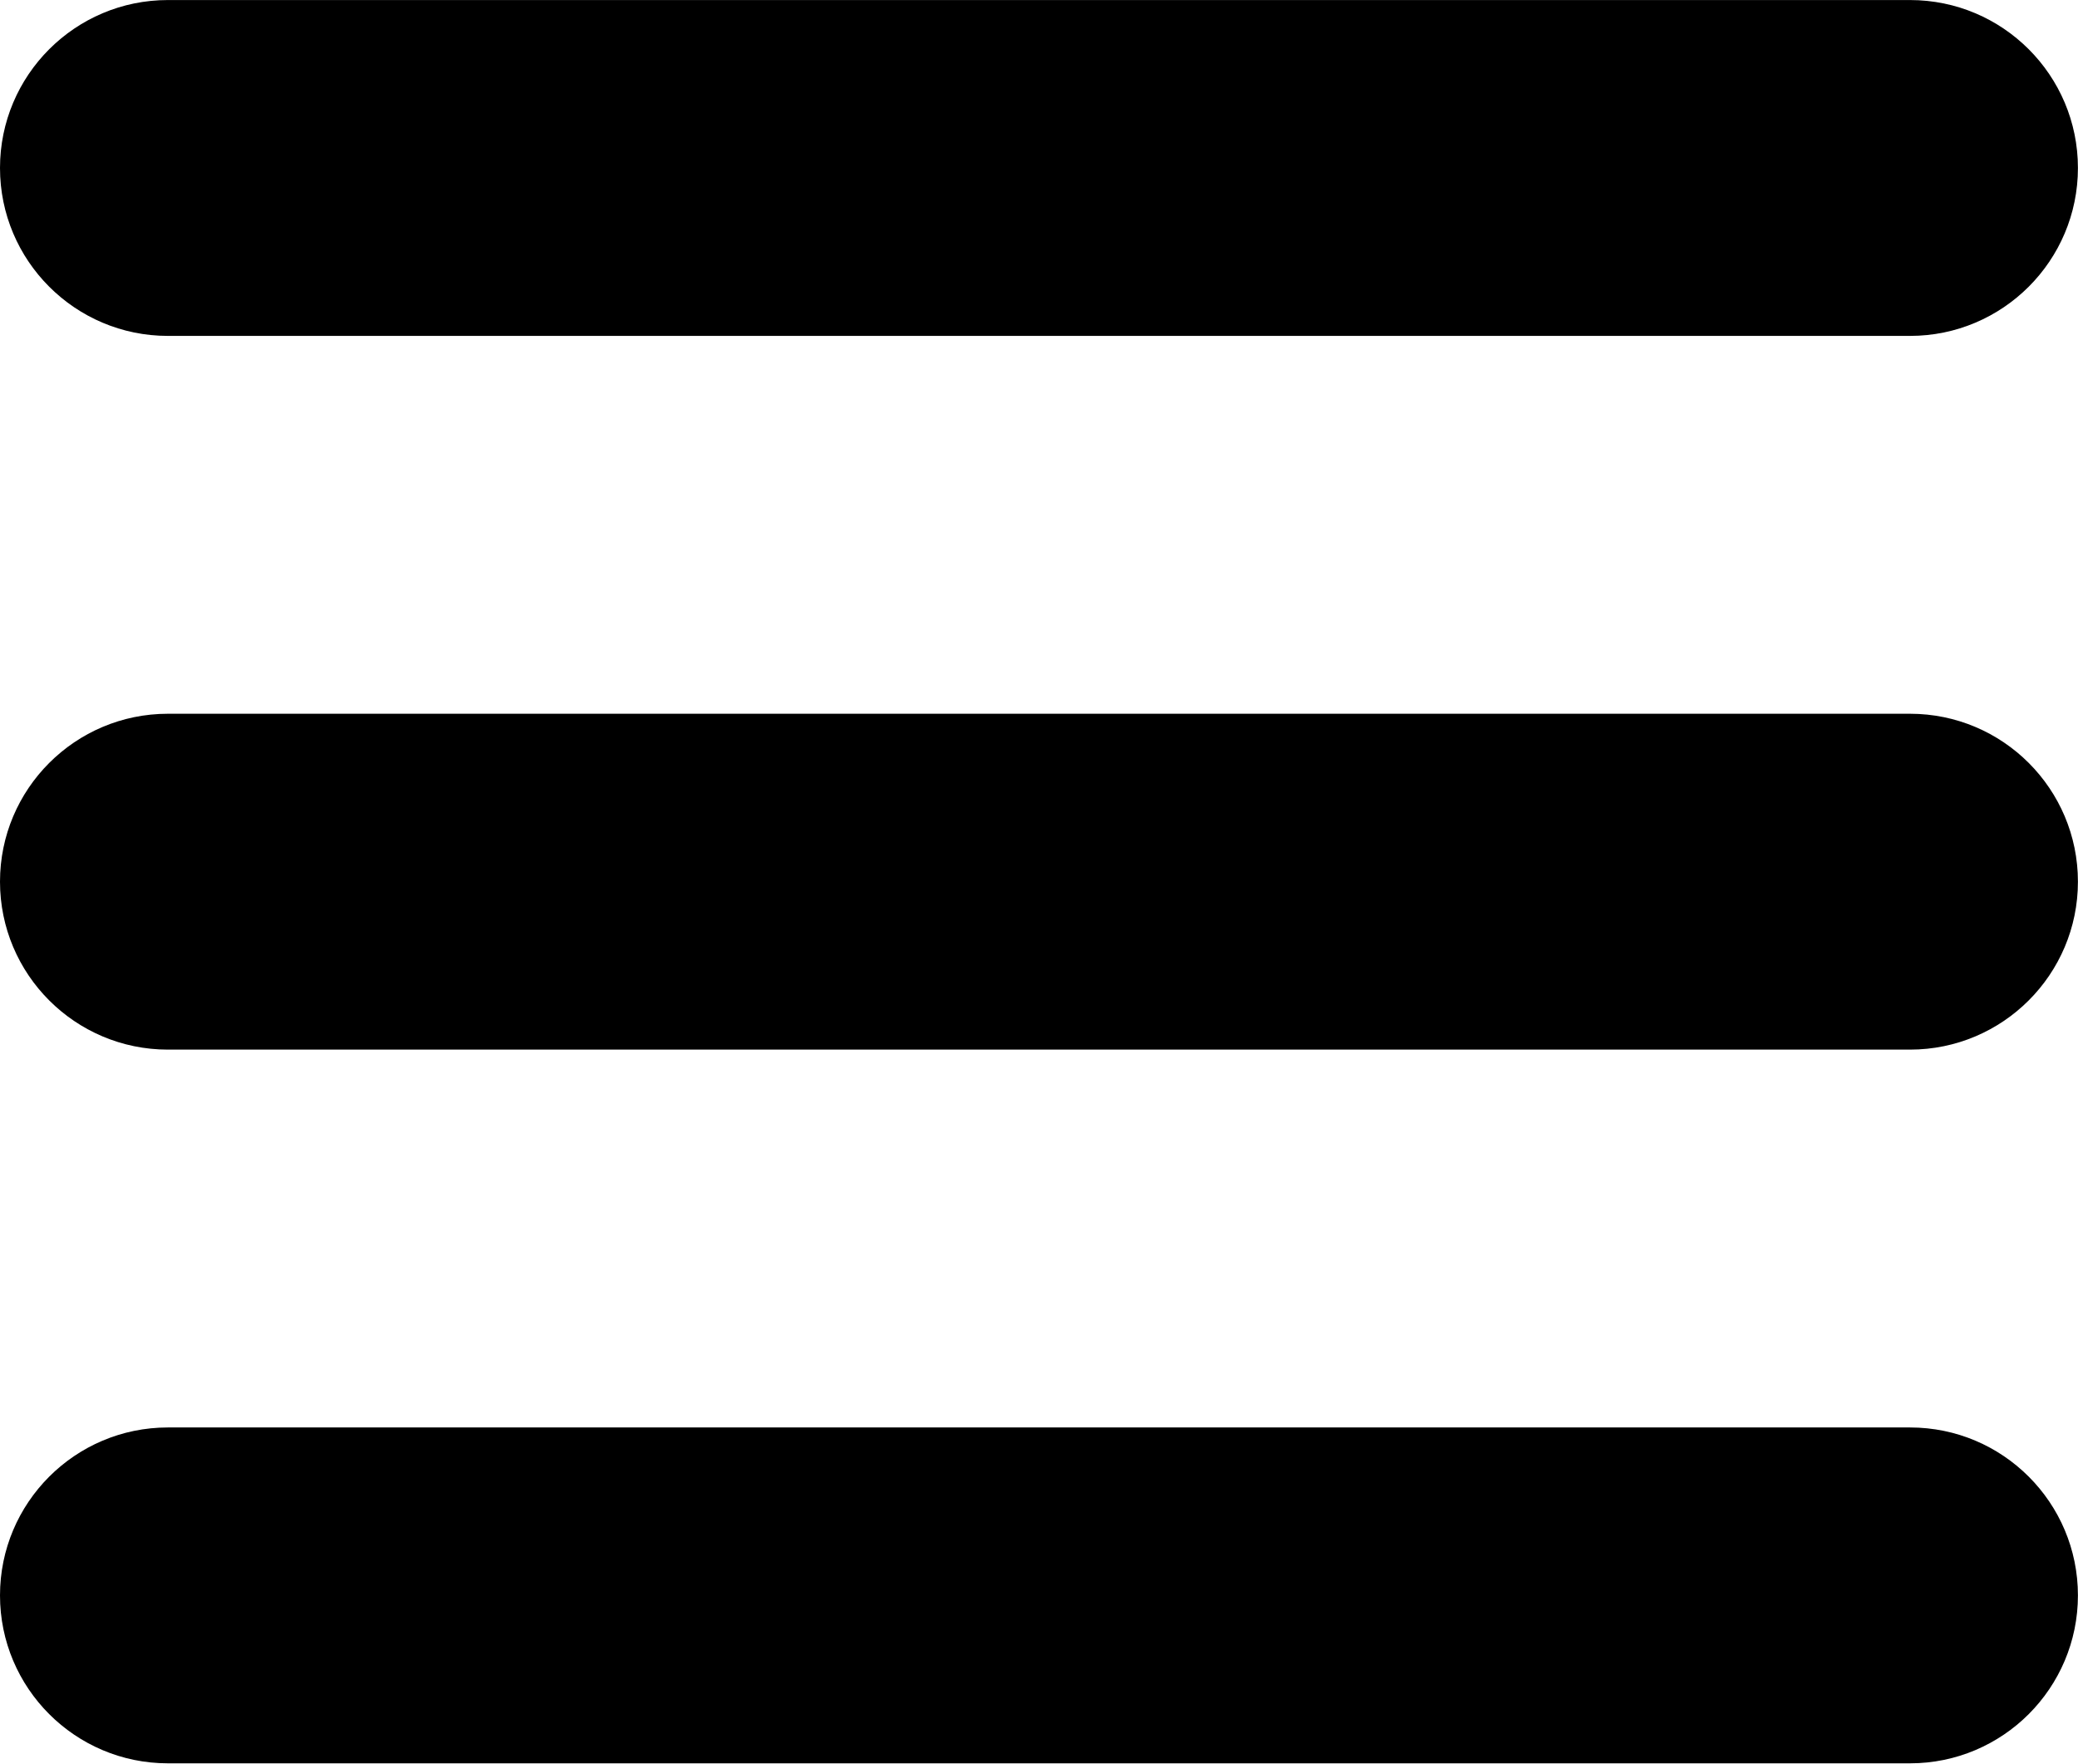
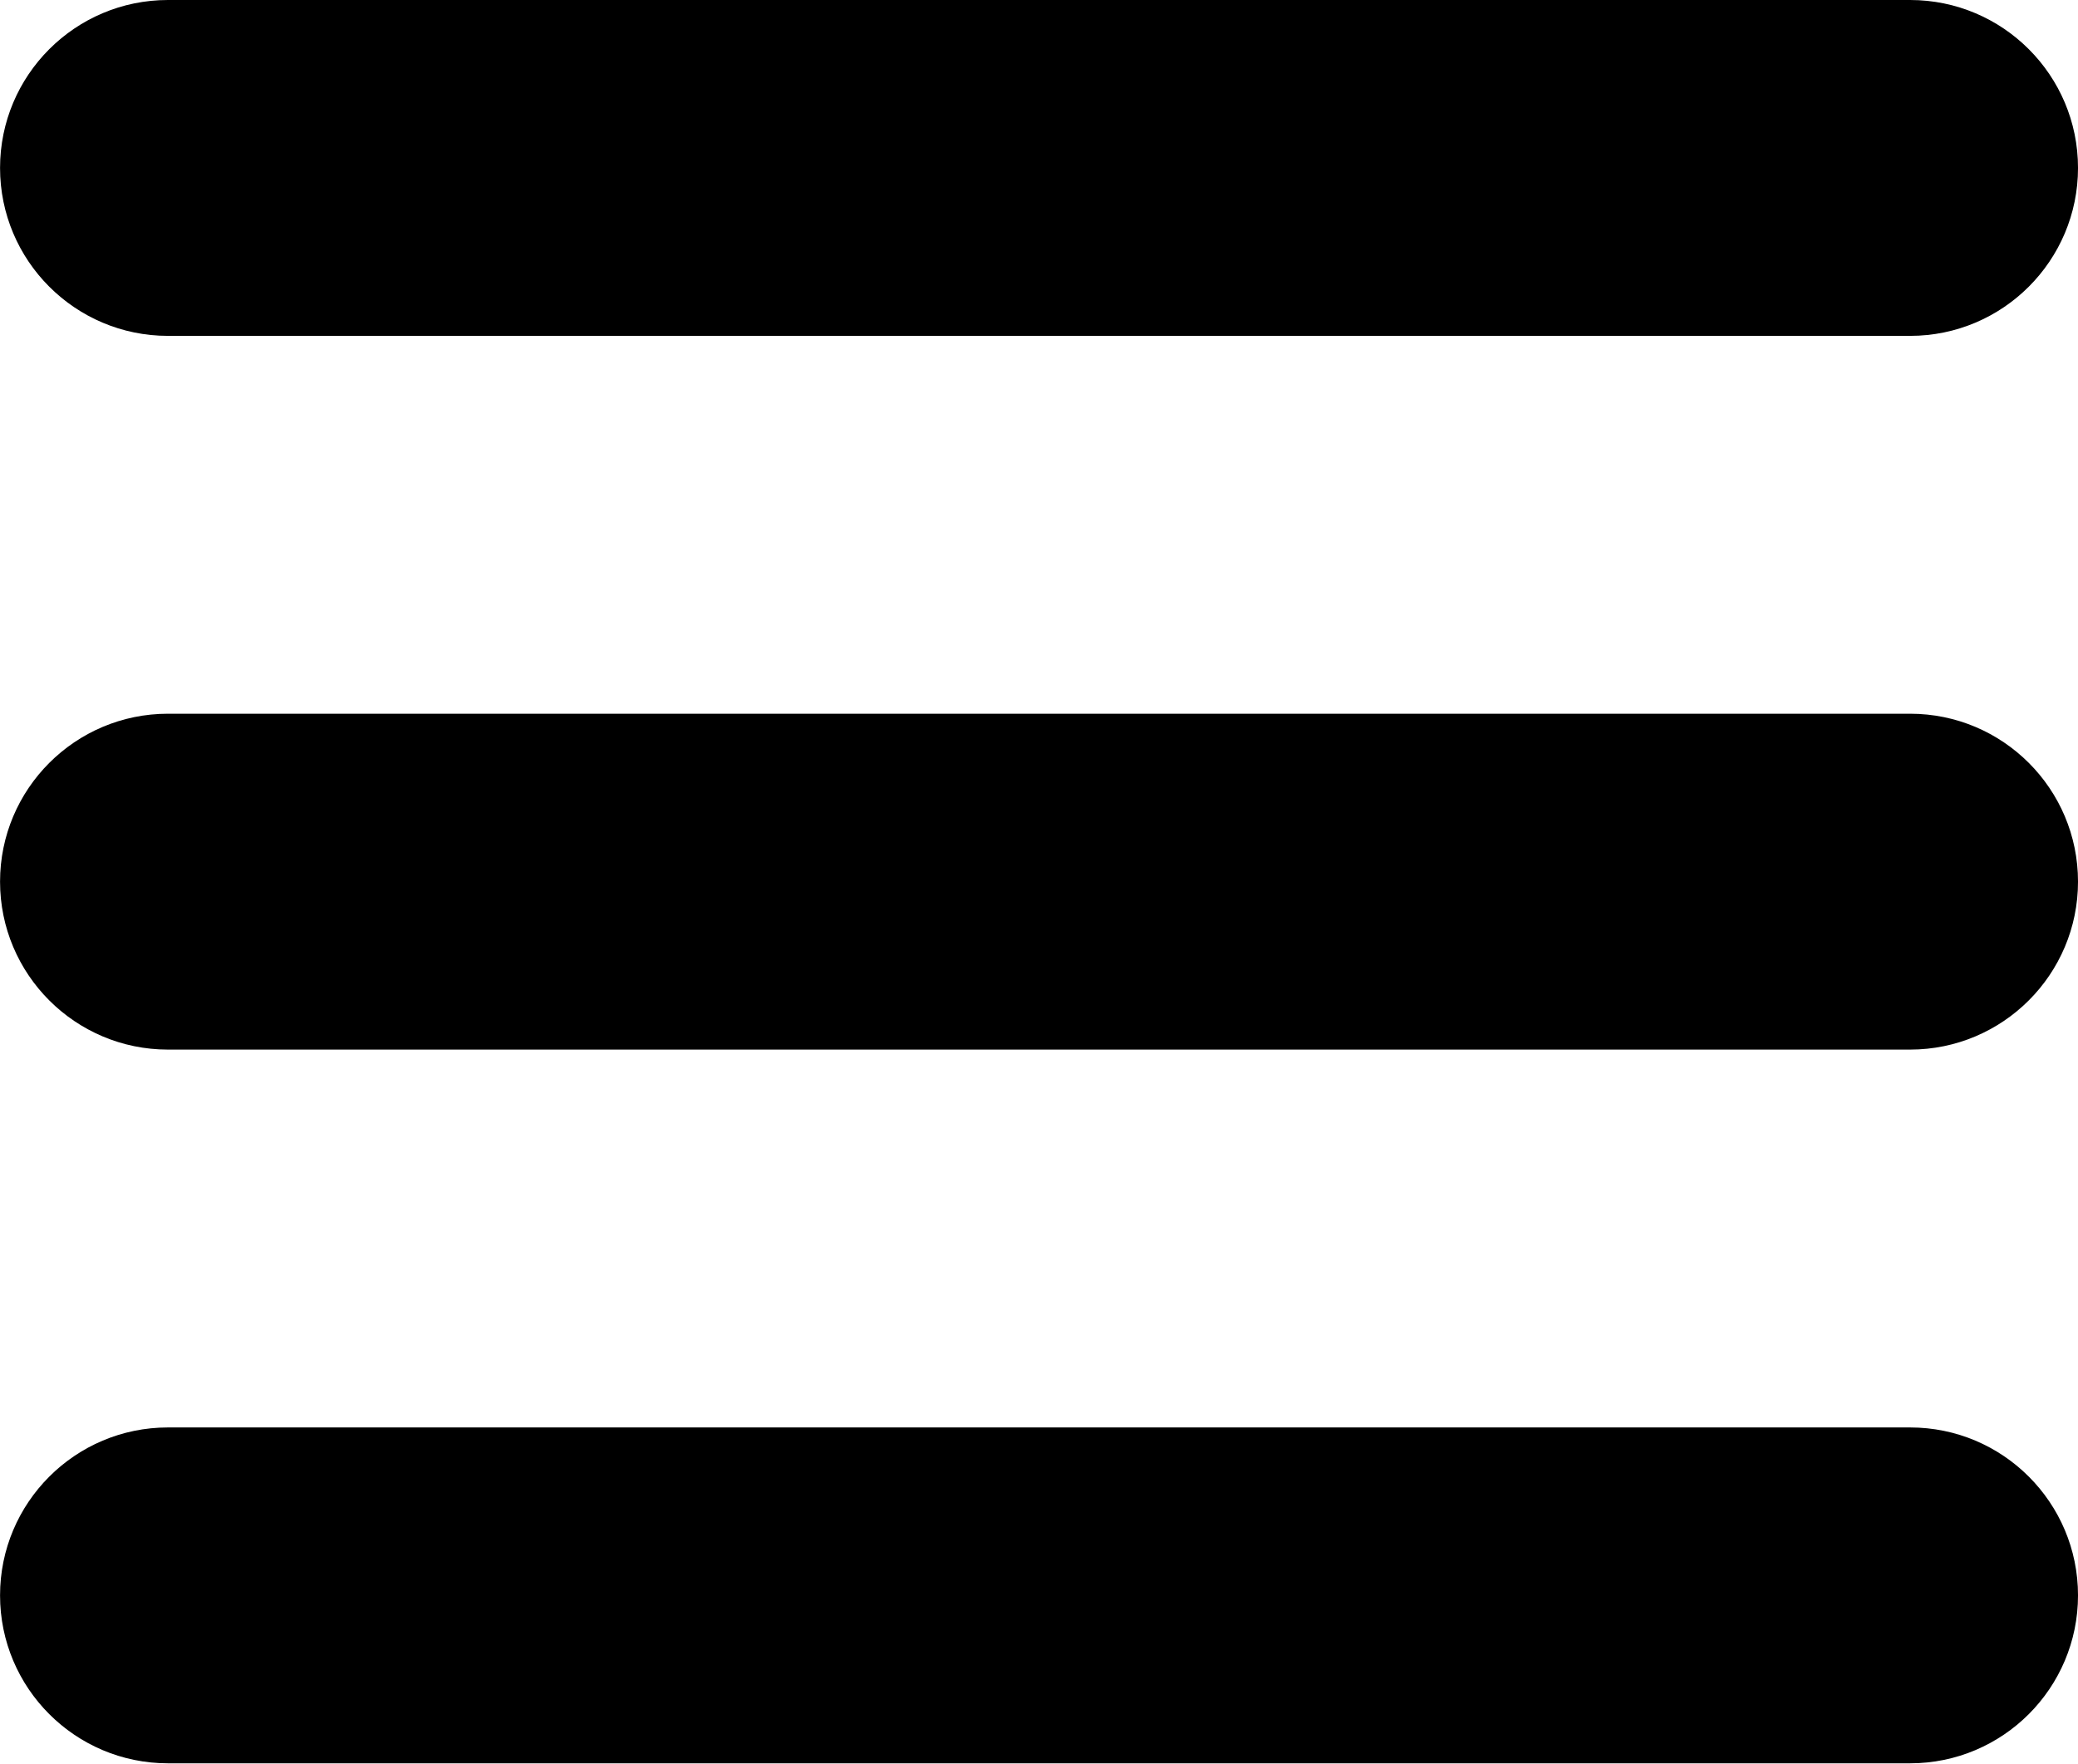
- <svg xmlns="http://www.w3.org/2000/svg" fill="#000000" version="1.1" id="Capa_1" width="263.813" height="223.841" viewBox="0 0 8.162 6.925" xml:space="preserve">
+ <svg xmlns="http://www.w3.org/2000/svg" fill="#000000" version="1.1" id="Capa_1" width="178.397" height="151.367" viewBox="0 0 5.519 4.683" xml:space="preserve">
  <defs id="defs1" />
-   <g id="g1" transform="matrix(0.3297661,0,0,0.3297661,0,-0.6183114)">
+   <g id="g1" transform="matrix(0.2229965,0,0,0.2229965,0,-0.4181185)">
    <path d="m 0,3.875 c 0,-1.104 0.896,-2 2,-2 h 20.75 c 1.104,0 2,0.896 2,2 0,1.104 -0.896,2 -2,2 H 2 c -1.104,0 -2,-0.896 -2,-2 z m 22.75,6.5 H 2 c -1.104,0 -2,0.896 -2,2 0,1.104 0.896,2 2,2 h 20.75 c 1.104,0 2,-0.896 2,-2 0,-1.104 -0.895,-2 -2,-2 z m 0,8.5 H 2 c -1.104,0 -2,0.896 -2,2 0,1.104 0.896,2 2,2 h 20.75 c 1.104,0 2,-0.896 2,-2 0,-1.104 -0.895,-2 -2,-2 z" id="path1" />
  </g>
</svg>
